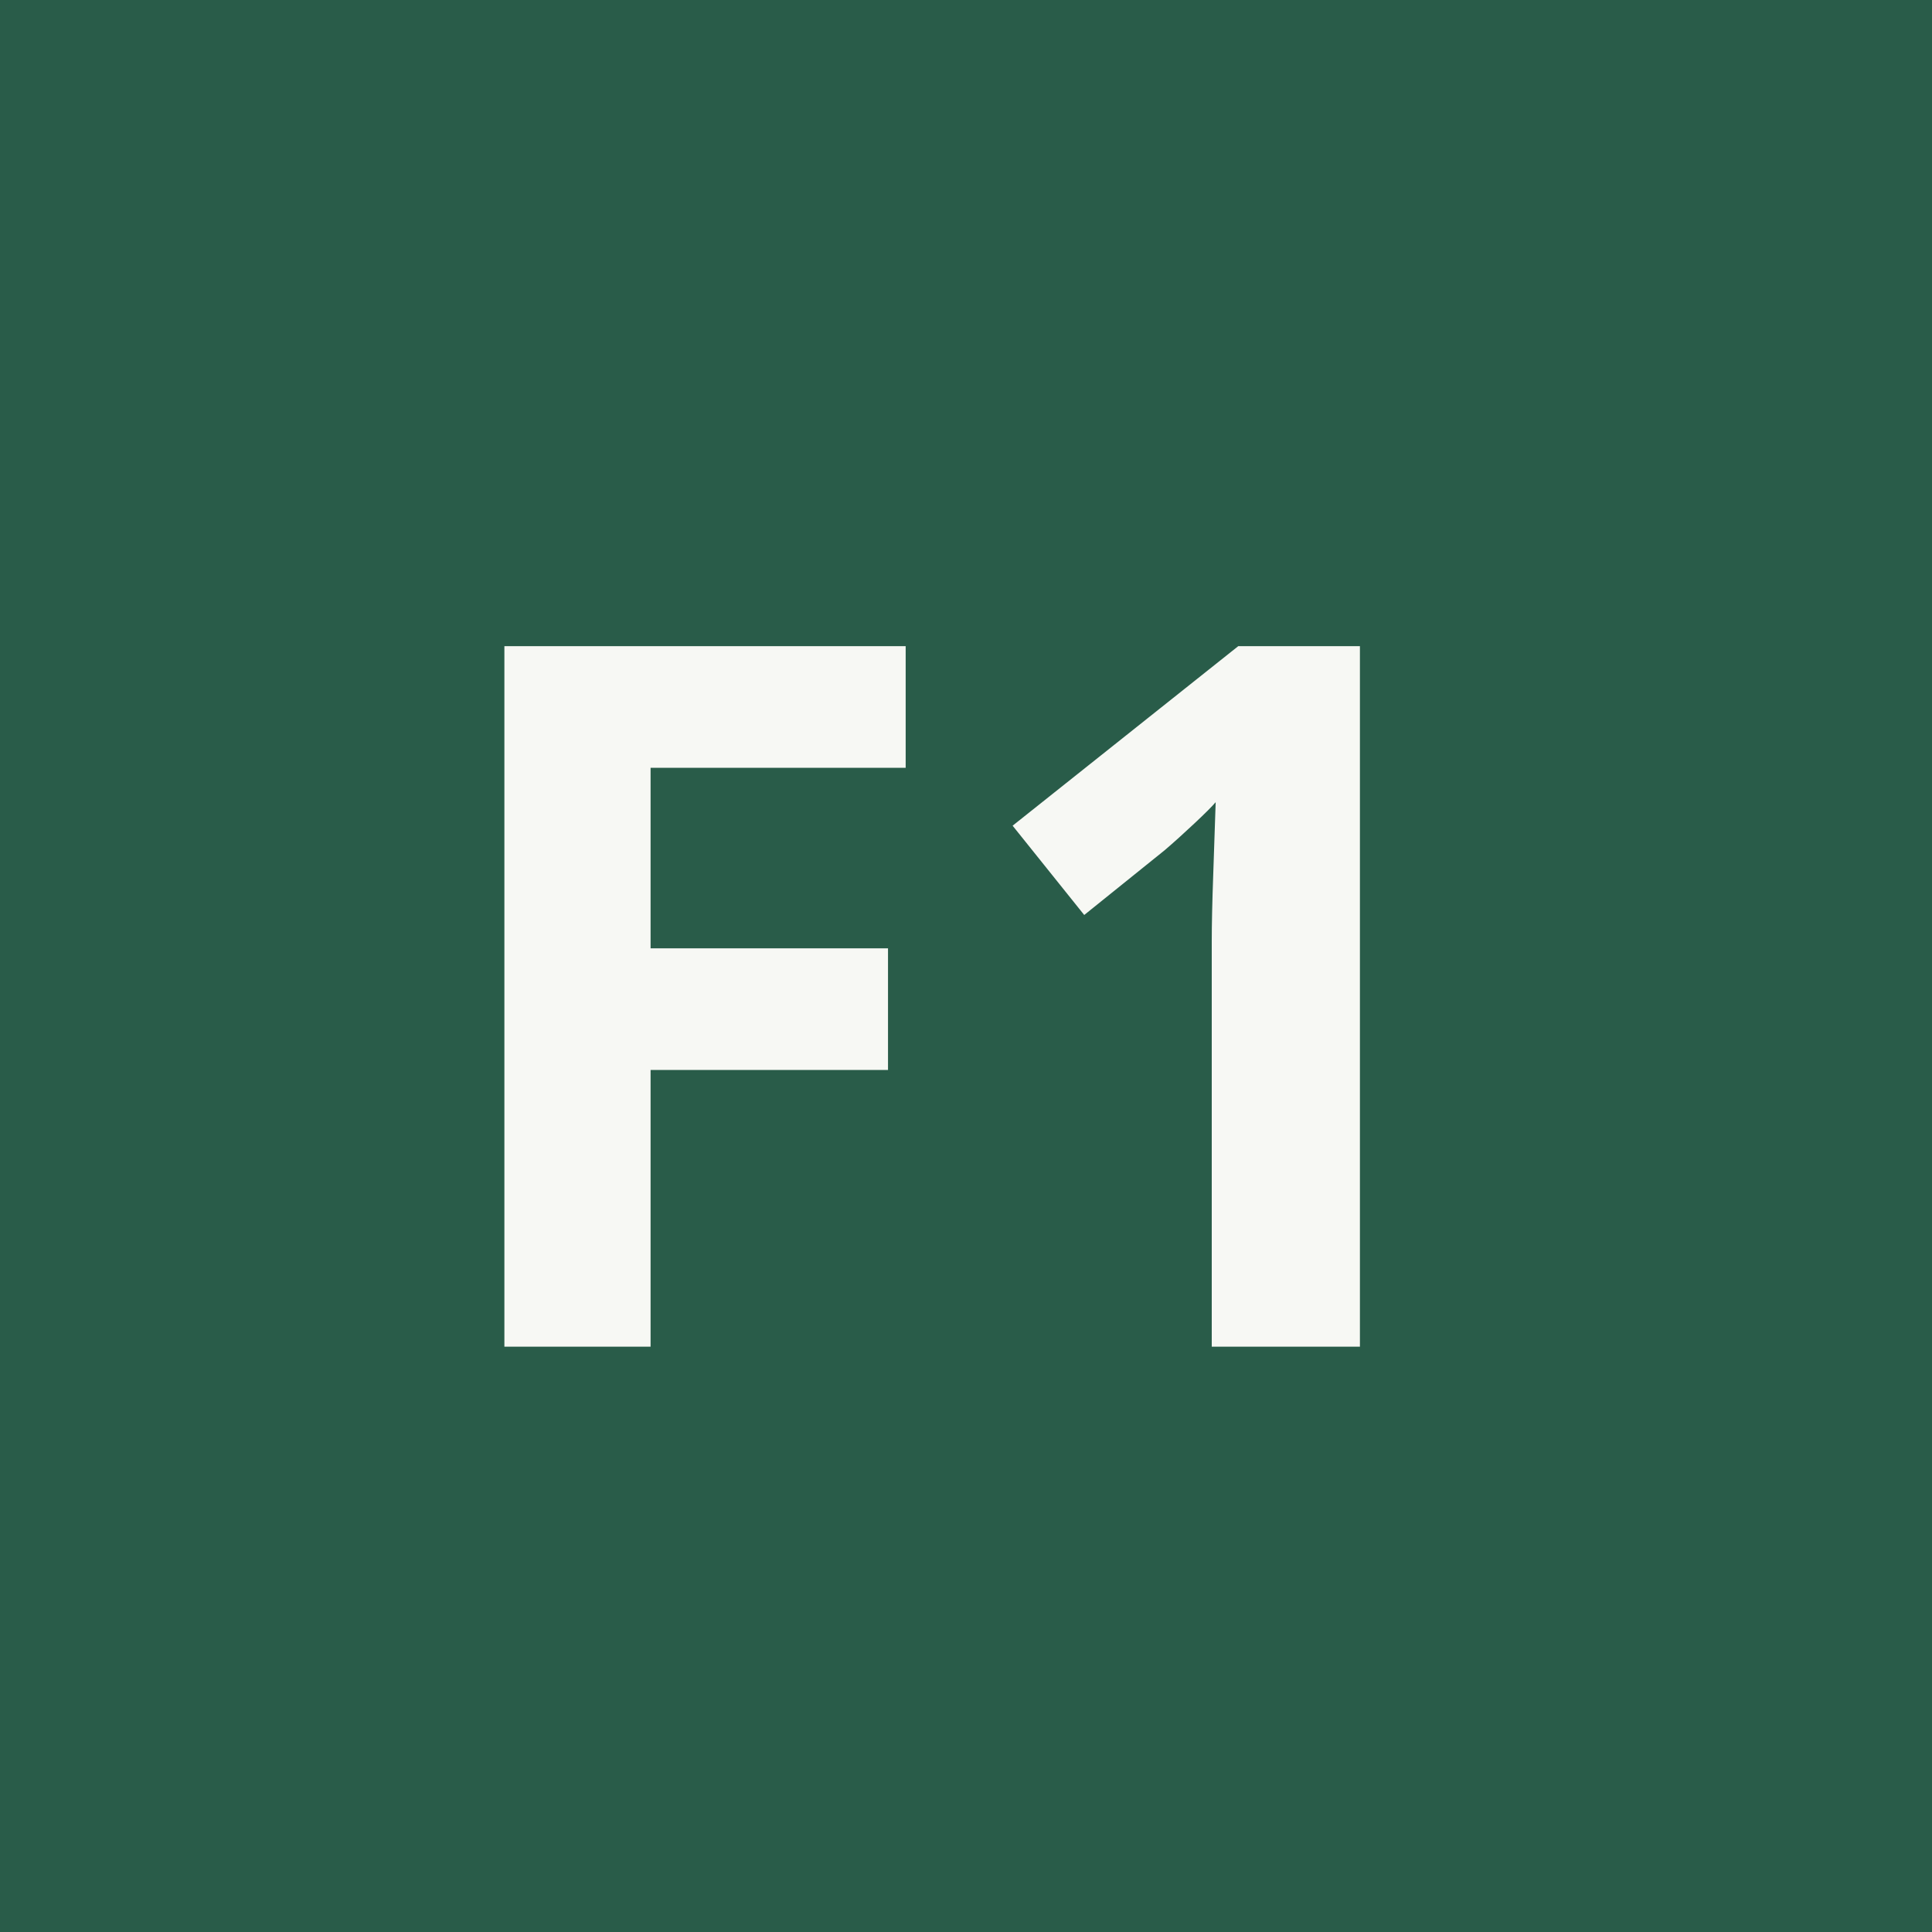
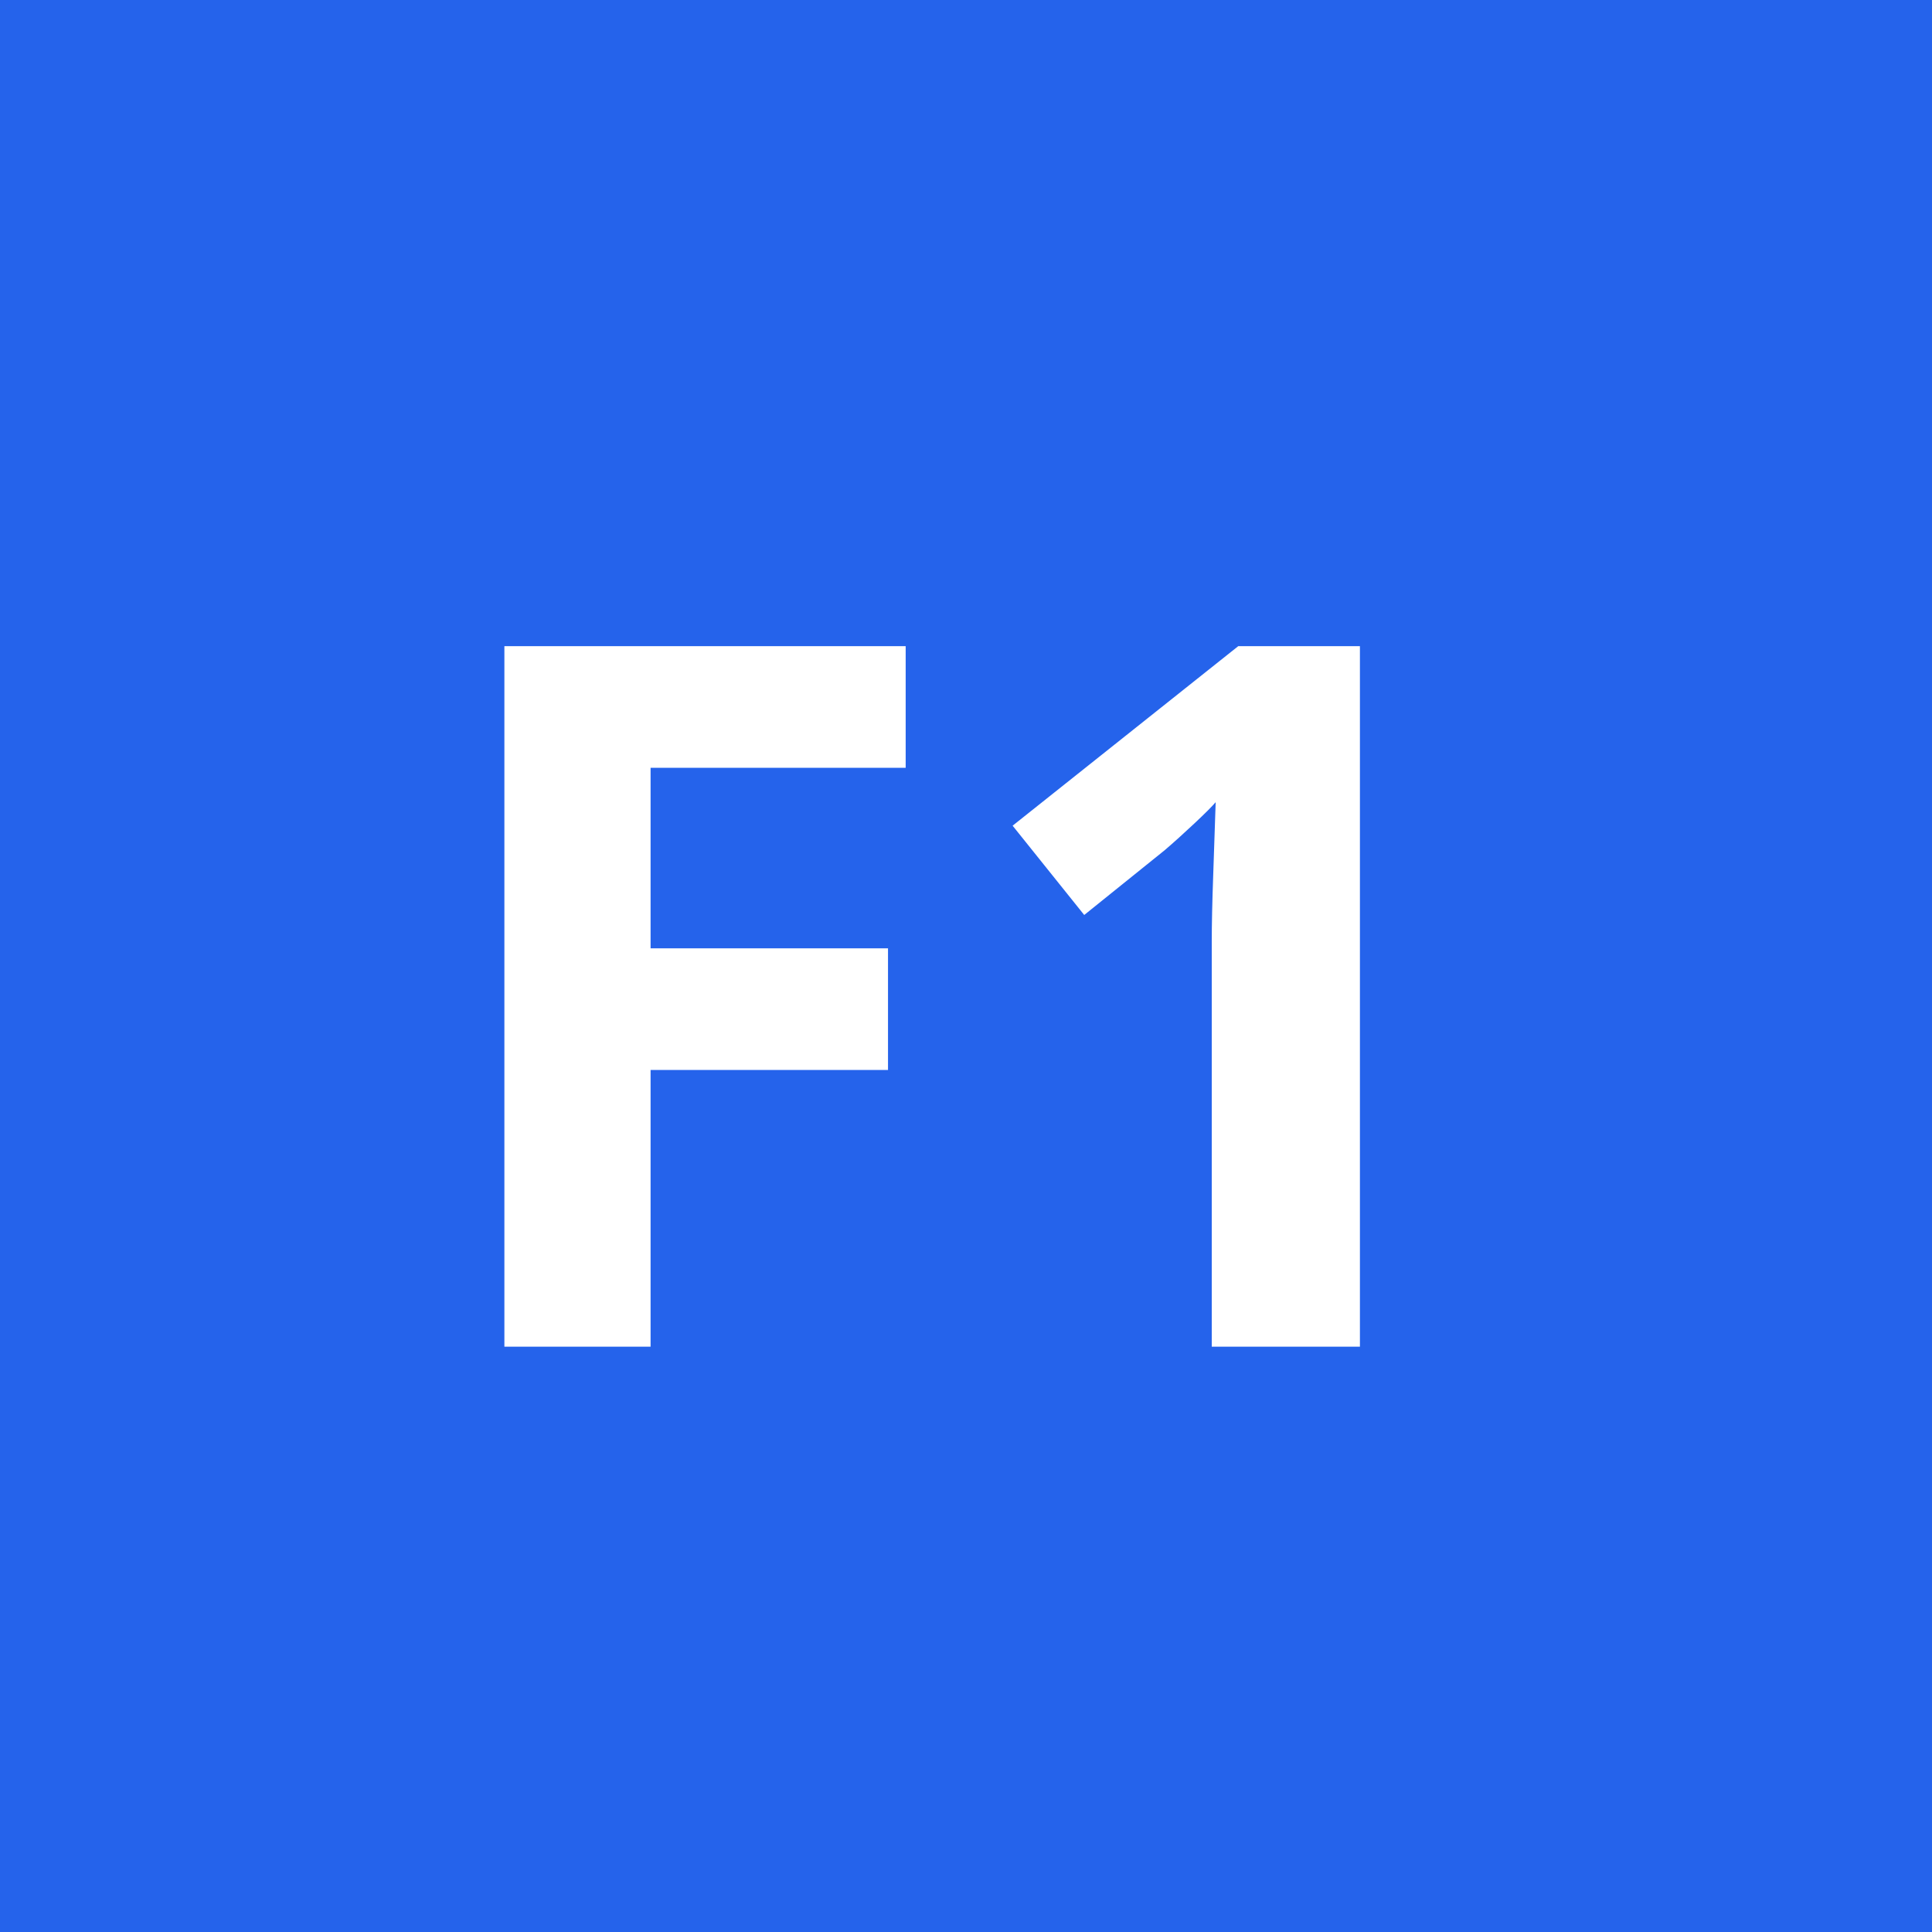
<svg xmlns="http://www.w3.org/2000/svg" width="1024" height="1024" viewBox="0 0 1024 1024">
-   <rect width="1024" height="1024" fill="#295C49" />
-   <g fill="#F7F8F4" font-family="Noto Sans KR" font-weight="700" text-anchor="middle">
+   <rect width="1024" height="1024" fill="#2563EB" />
+   <g fill="#FFFFFF" font-family="Noto Sans KR" font-weight="700" text-anchor="middle">
    <text x="512" y="512" dominant-baseline="central" font-size="520">F1</text>
  </g>
</svg>
